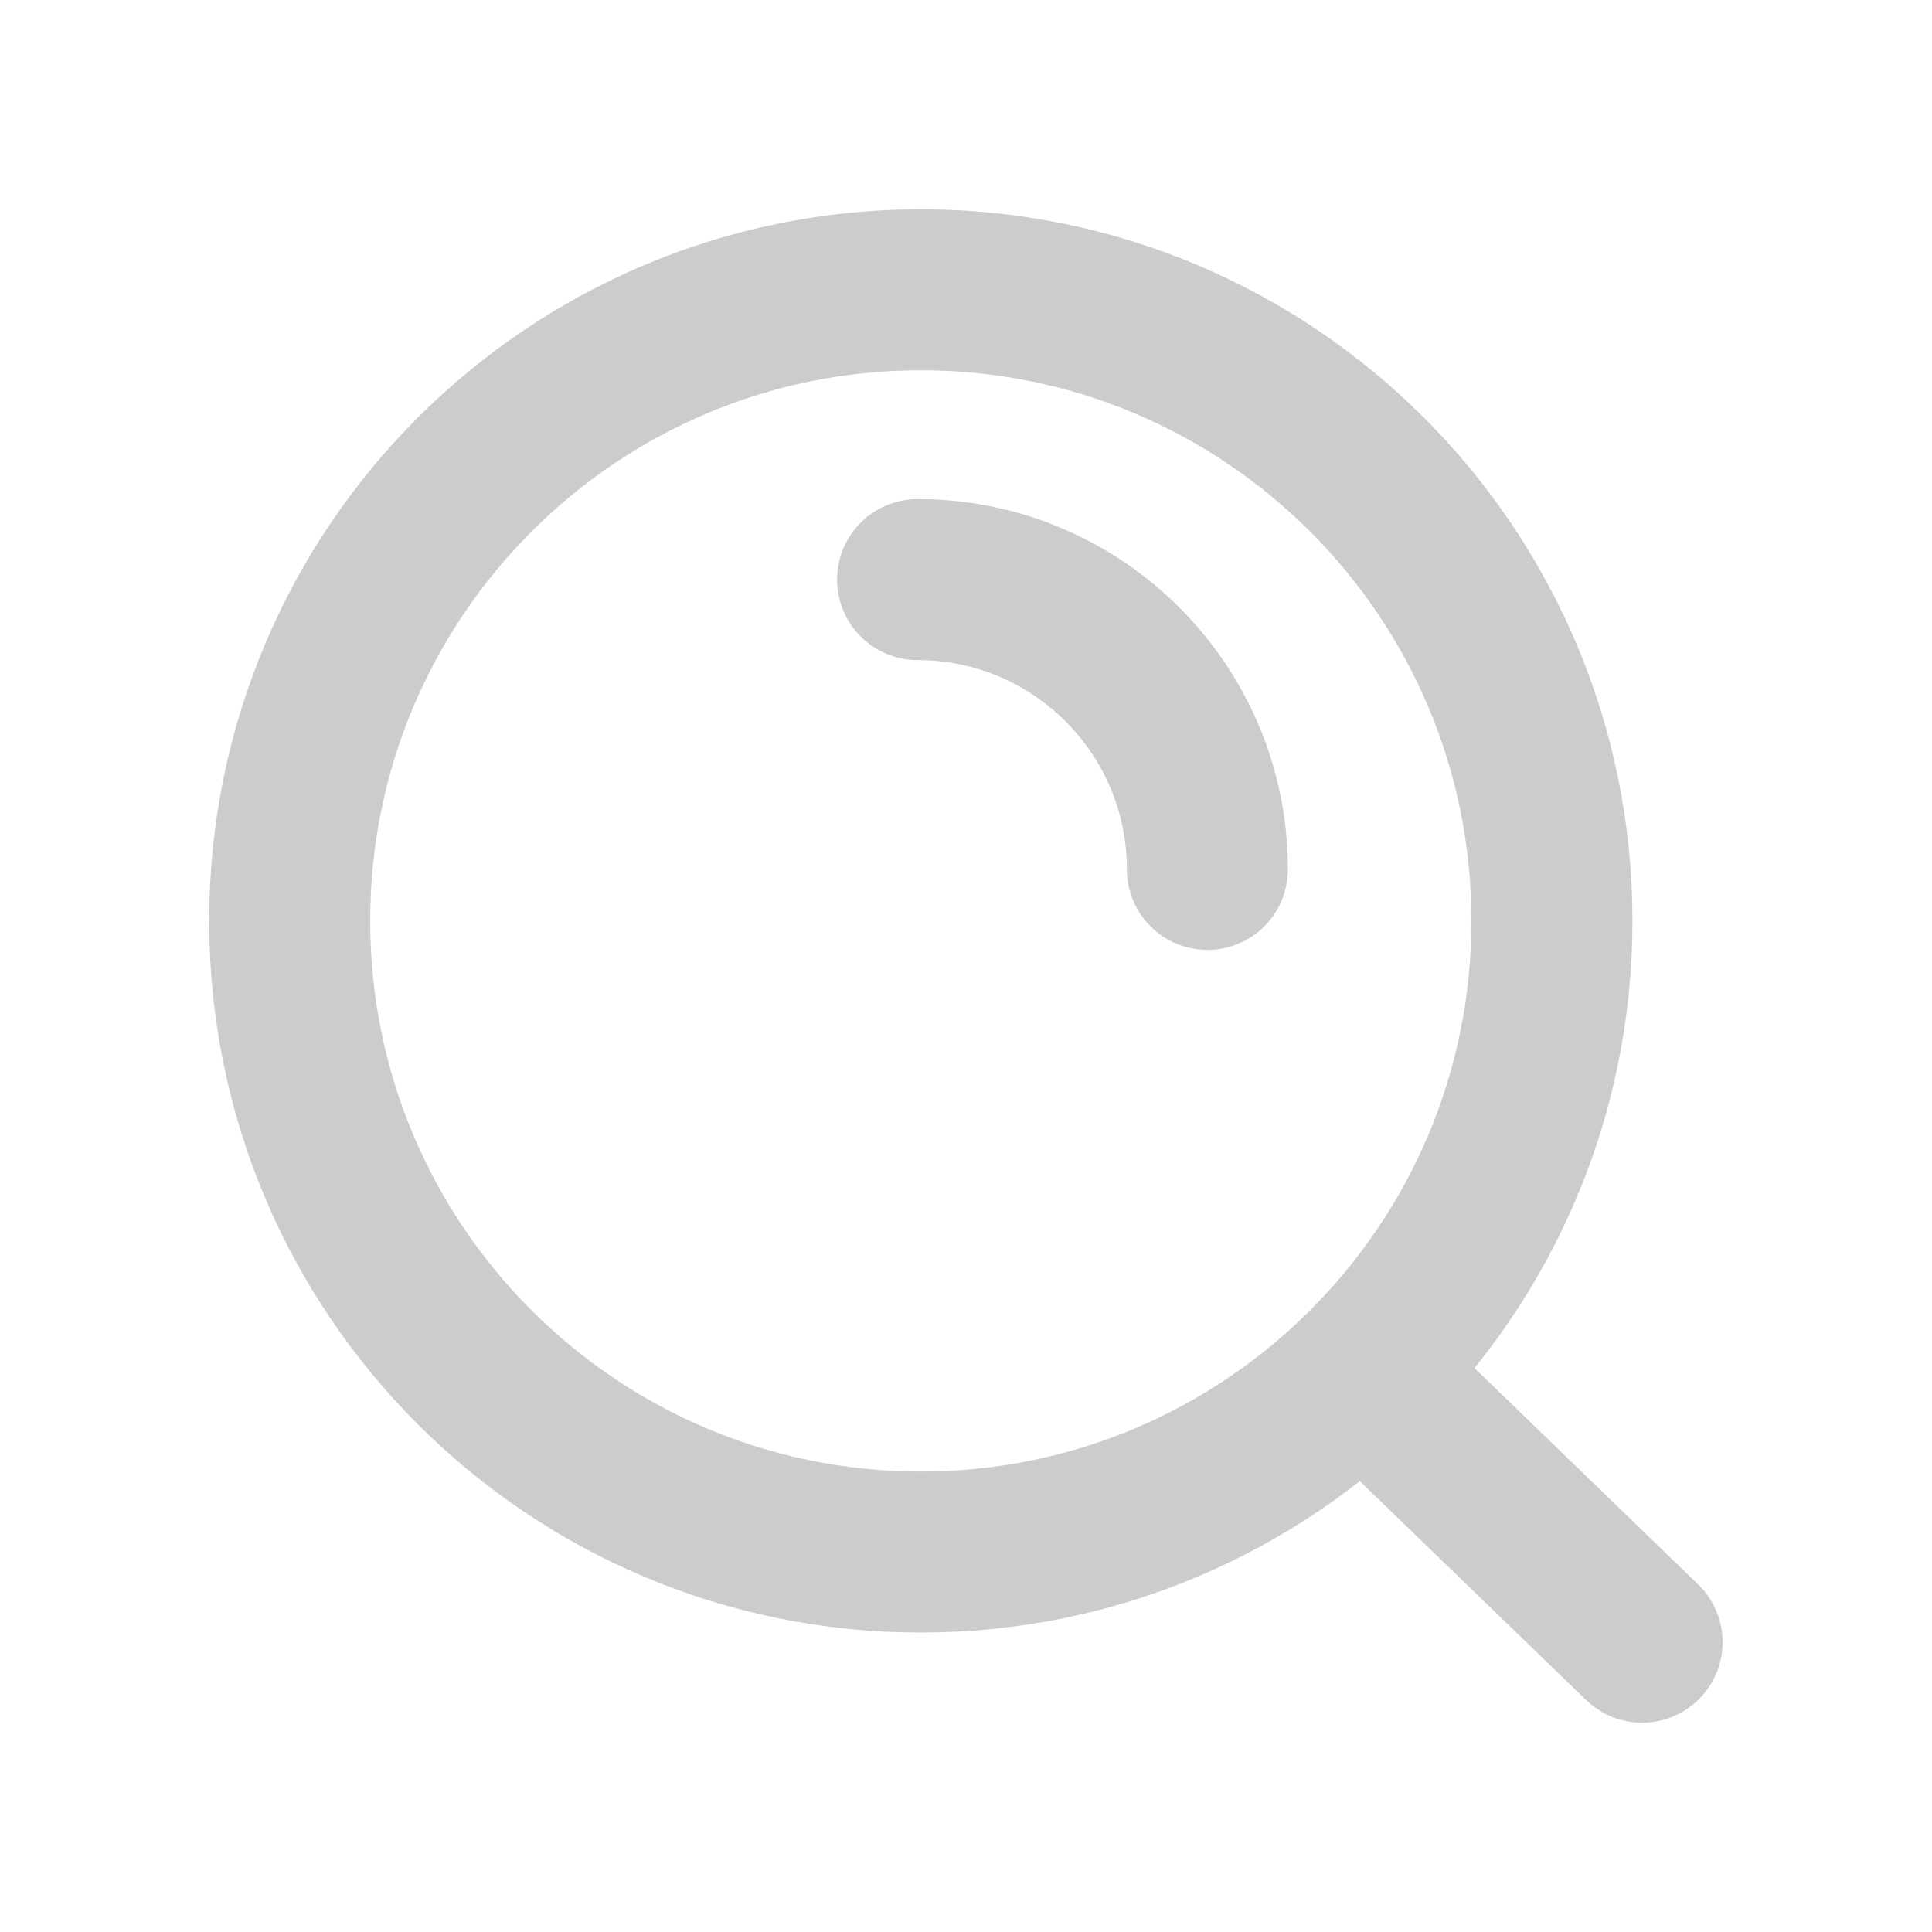
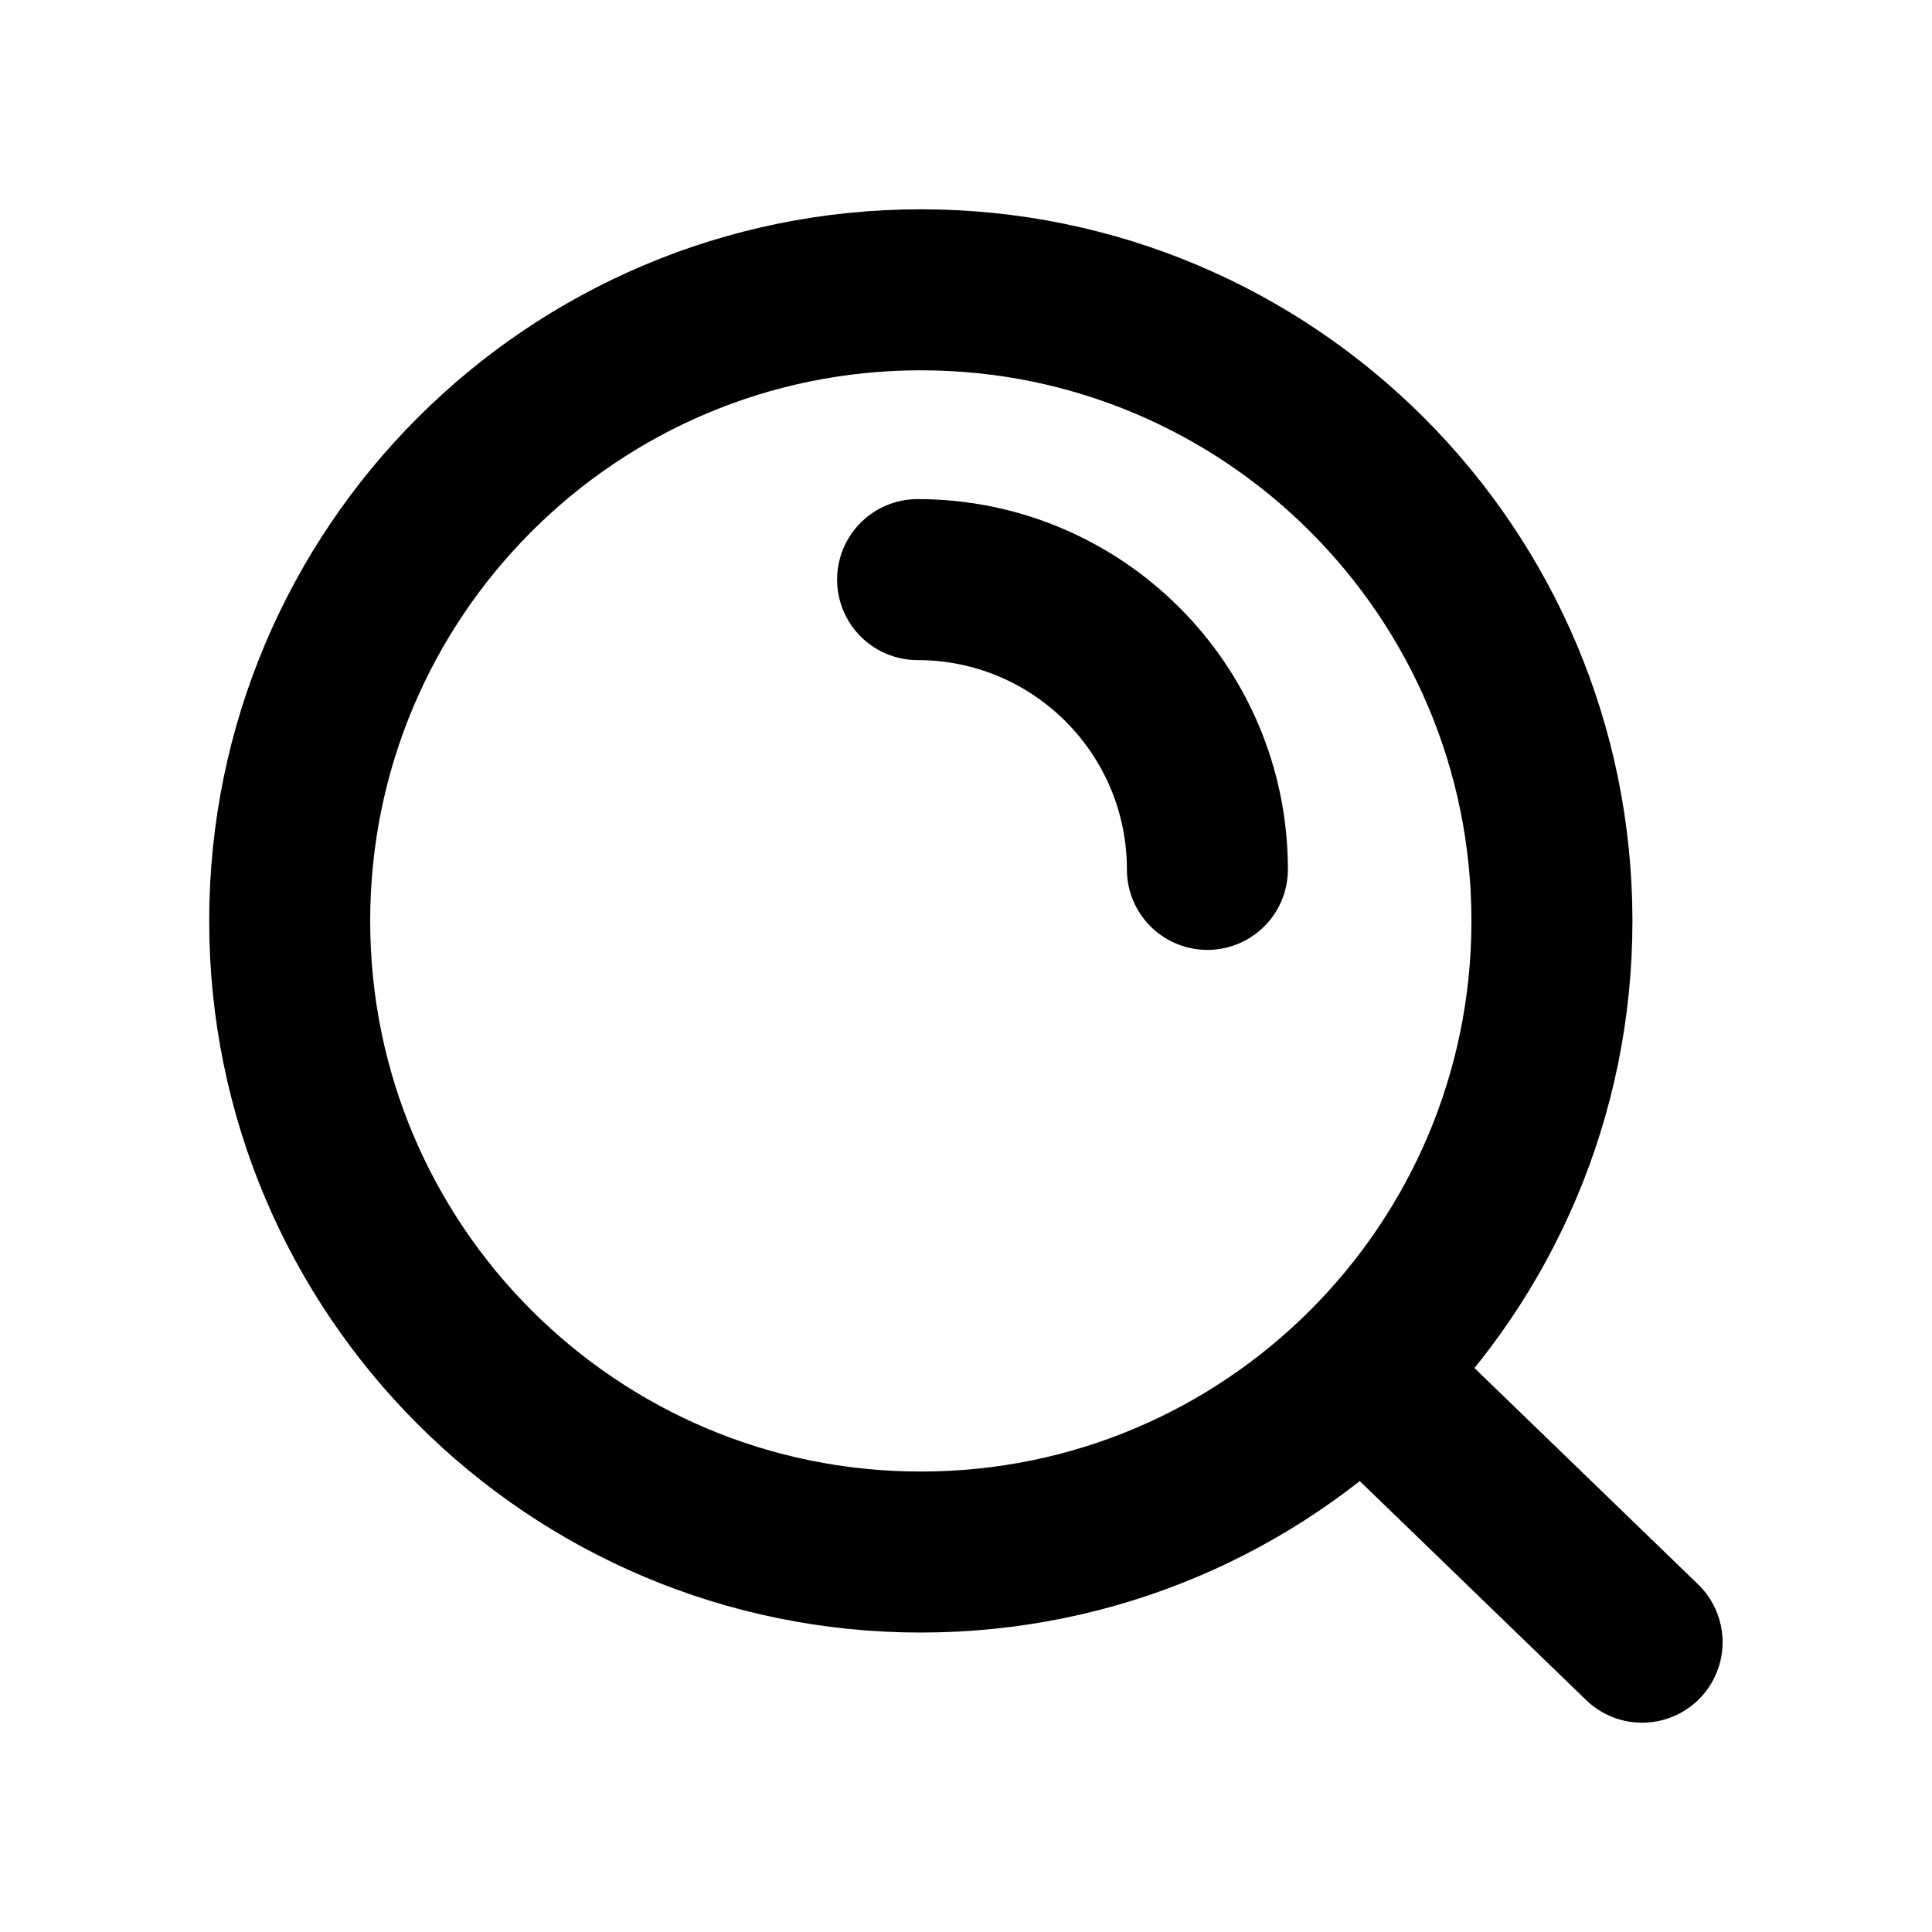
<svg xmlns="http://www.w3.org/2000/svg" width="18" height="18" viewBox="0 0 18 18" fill="none">
-   <path d="M12.694 12.78L15.299 15.3M8.549 5.4C10.04 5.4 11.249 6.609 11.249 8.1M14.459 8.58C14.459 11.828 11.827 14.46 8.579 14.46C5.332 14.46 2.699 11.828 2.699 8.58C2.699 5.333 5.332 2.7 8.579 2.7C11.827 2.7 14.459 5.333 14.459 8.58Z" stroke="#CCCCCC" stroke-width="1.5" stroke-linecap="round" />
+   <path d="M12.694 12.78L15.299 15.3M8.549 5.4C10.04 5.4 11.249 6.609 11.249 8.1M14.459 8.58C14.459 11.828 11.827 14.46 8.579 14.46C5.332 14.46 2.699 11.828 2.699 8.58C2.699 5.333 5.332 2.7 8.579 2.7C11.827 2.7 14.459 5.333 14.459 8.58Z" stroke="currentColor" stroke-width="1.5" stroke-linecap="round" />
</svg>
